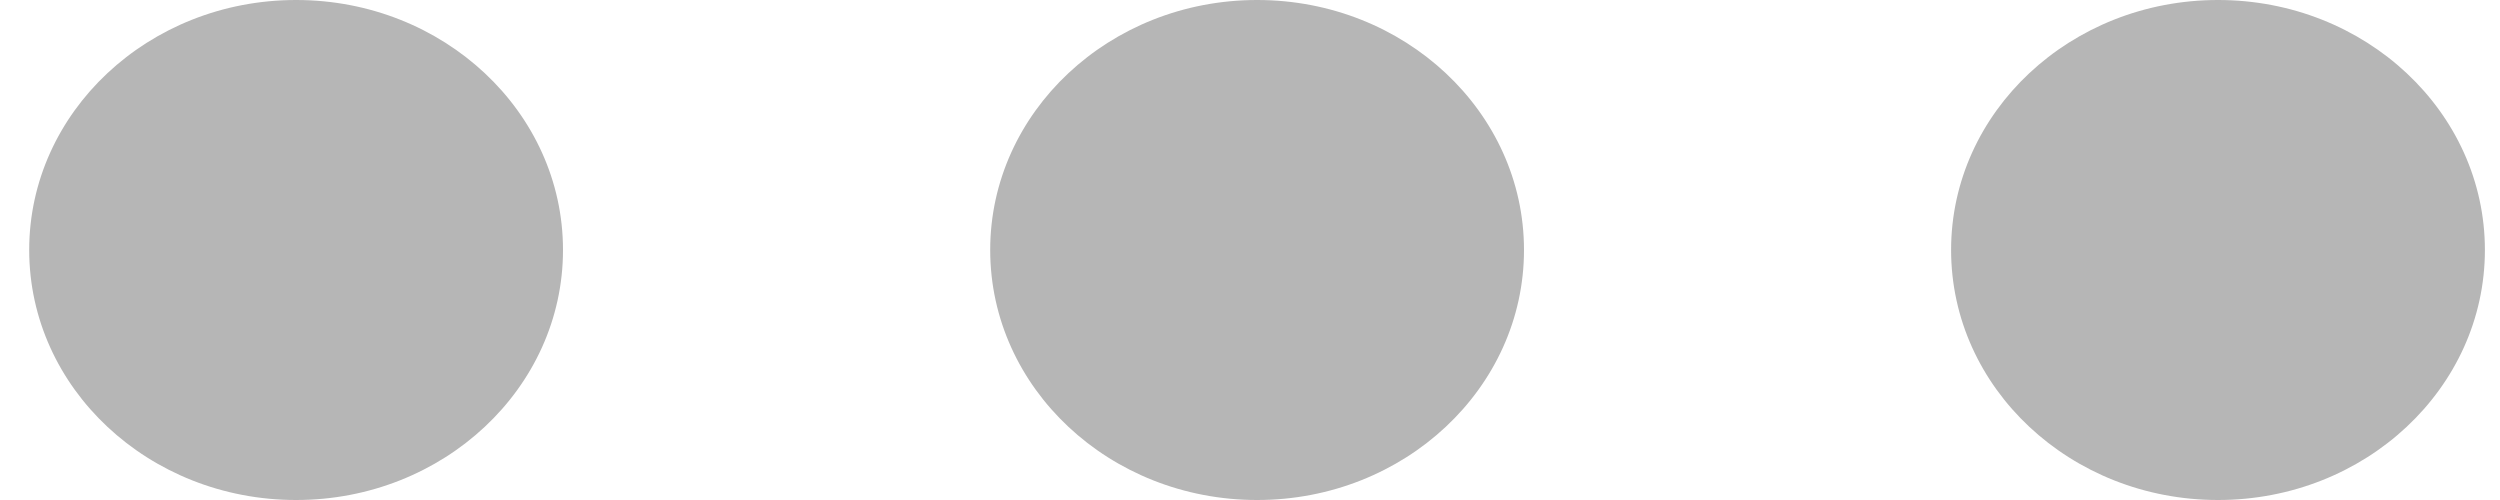
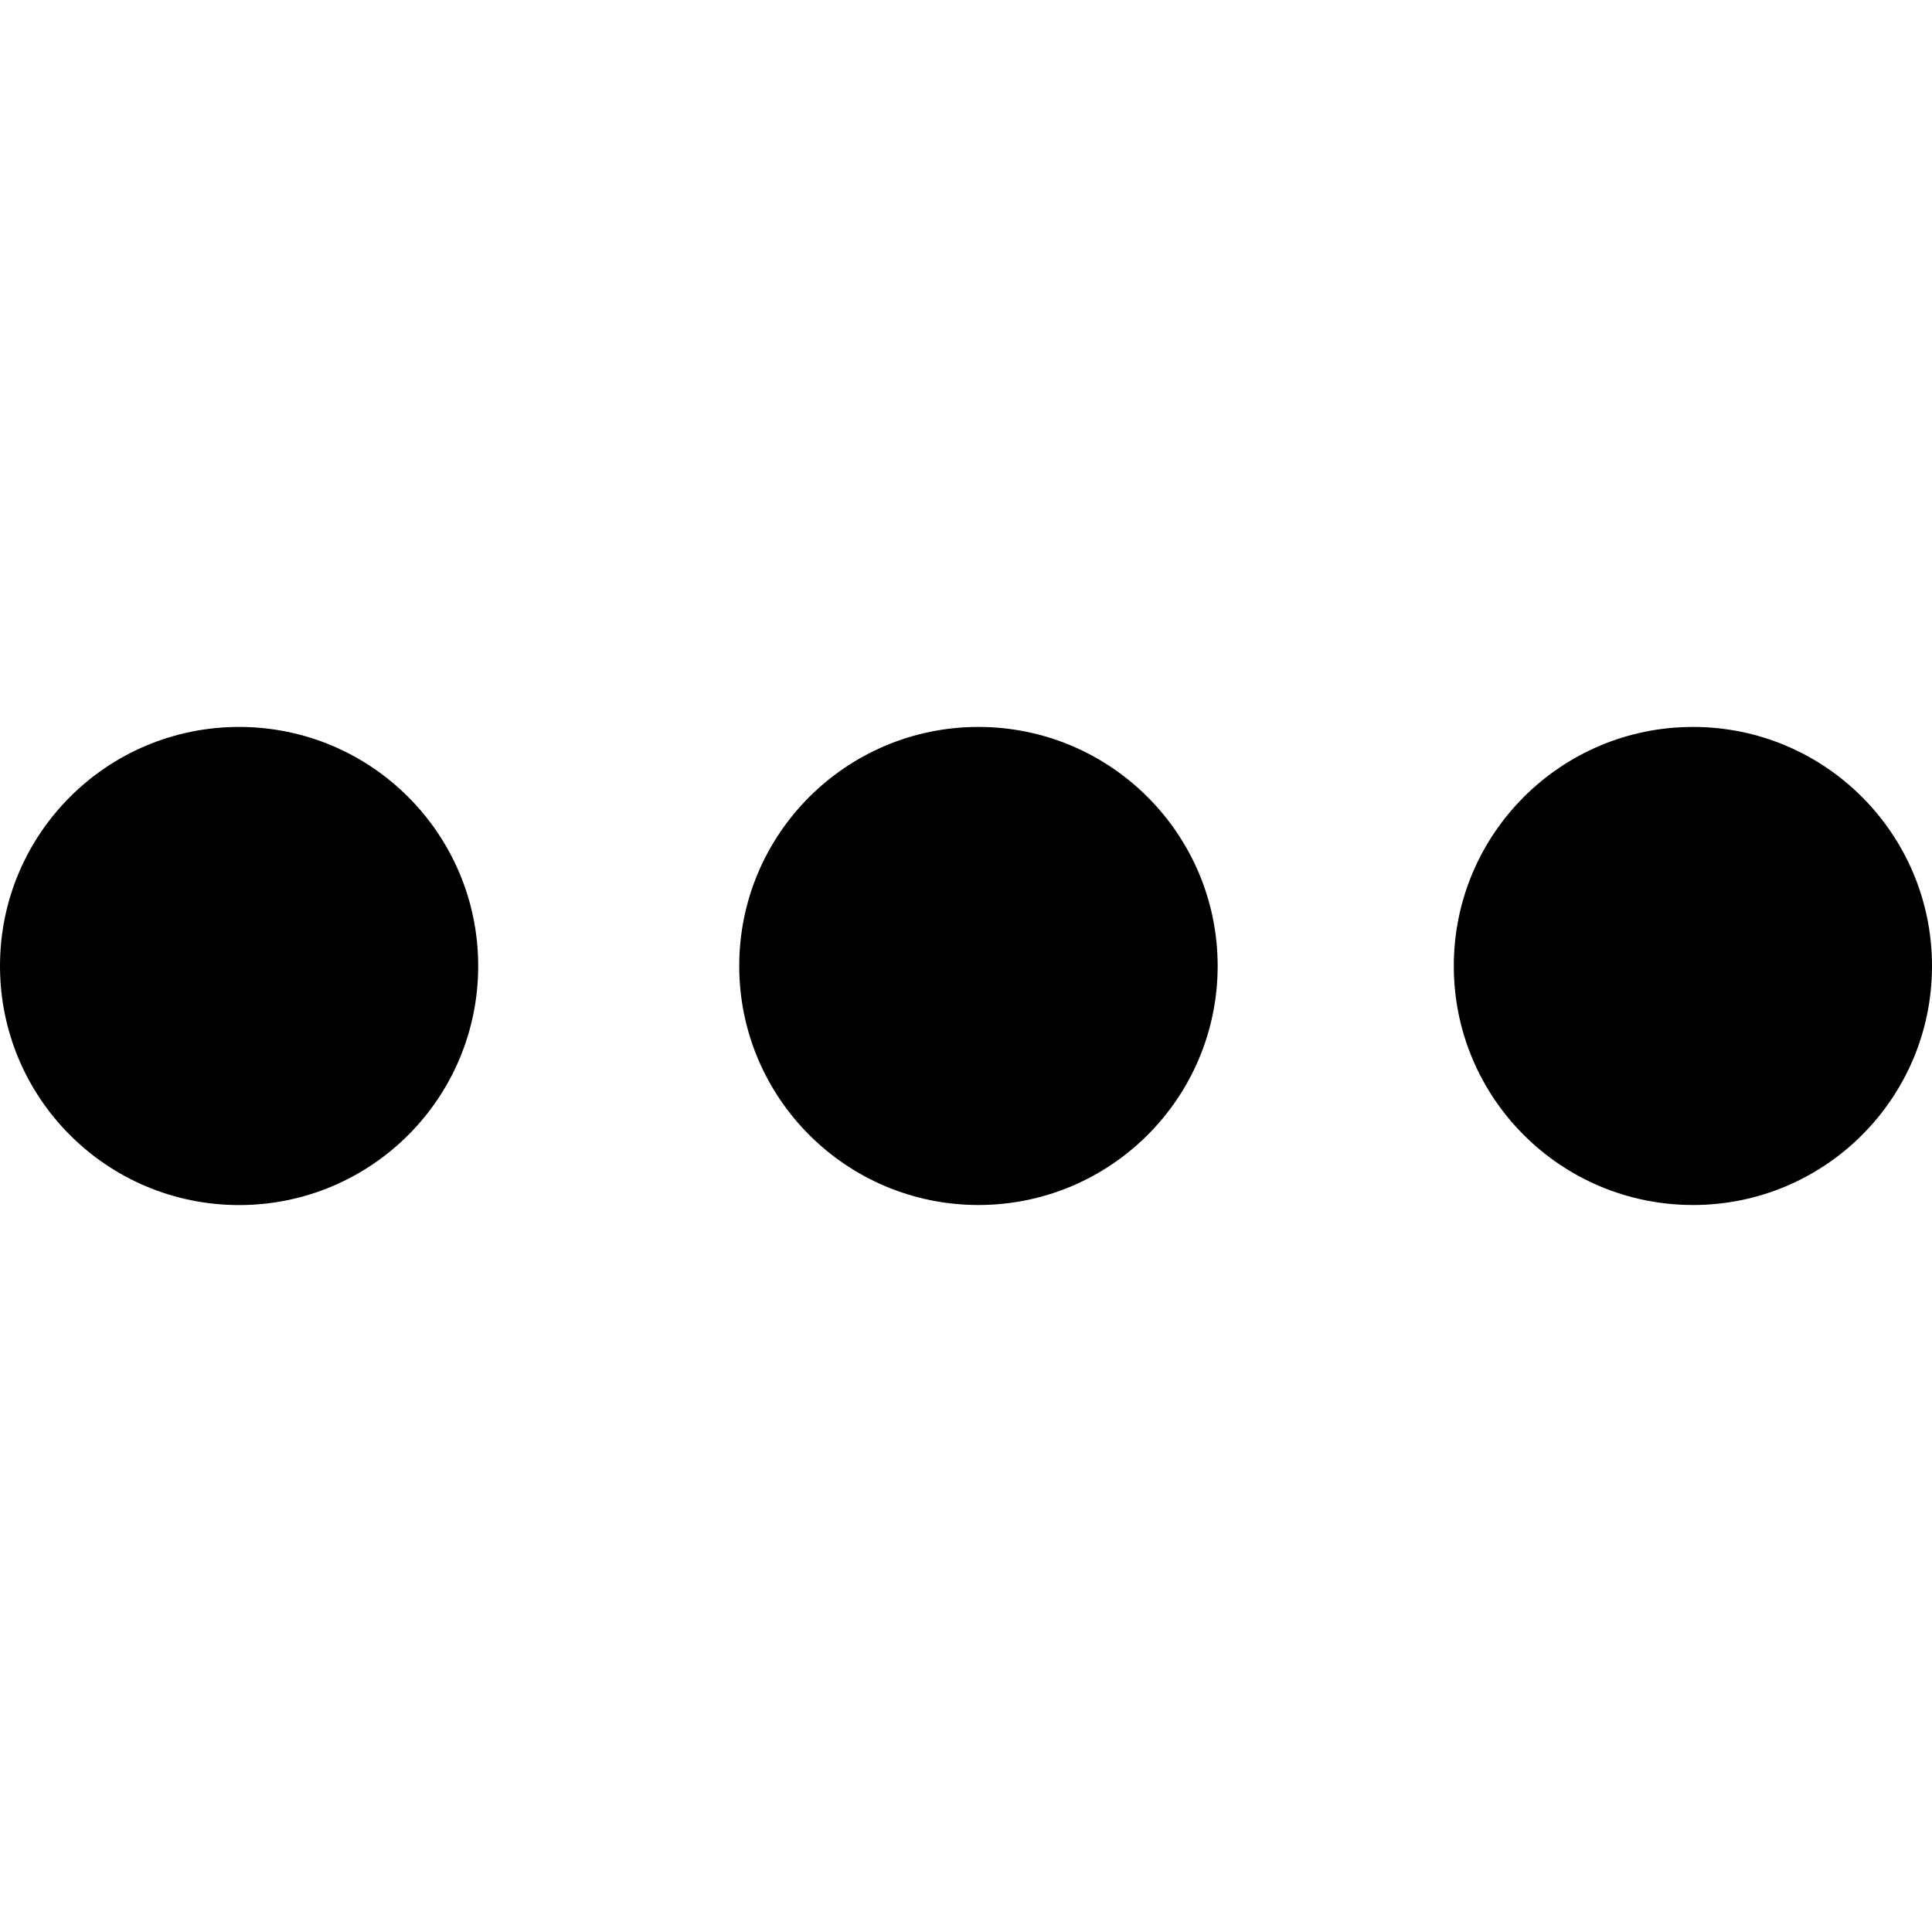
- <svg xmlns="http://www.w3.org/2000/svg" width="25" height="5" viewBox="0 0 25 5" fill="none">
-   <ellipse cx="2.961" cy="2.5" rx="2.669" ry="2.5" fill="#B6B6B6" />
-   <ellipse cx="12.571" cy="2.5" rx="2.669" ry="2.5" fill="#B6B6B6" />
-   <ellipse cx="22.18" cy="2.5" rx="2.669" ry="2.5" fill="#B6B6B6" />
+ <svg xmlns="http://www.w3.org/2000/svg" fill="#000000" height="800px" width="800px" version="1.1" id="Capa_1" viewBox="0 0 32.055 32.055" xml:space="preserve">
+   <g>
+     <path d="M3.968,12.061C1.775,12.061,0,13.835,0,16.027c0,2.192,1.773,3.967,3.968,3.967c2.189,0,3.966-1.772,3.966-3.967   C7.934,13.835,6.157,12.061,3.968,12.061z M16.233,12.061c-2.188,0-3.968,1.773-3.968,3.965c0,2.192,1.778,3.967,3.968,3.967   s3.97-1.772,3.97-3.967C20.201,13.835,18.423,12.061,16.233,12.061z M28.09,12.061c-2.192,0-3.969,1.774-3.969,3.967   c0,2.19,1.774,3.965,3.969,3.965c2.188,0,3.965-1.772,3.965-3.965S30.278,12.061,28.09,12.061z" />
+   </g>
</svg>
